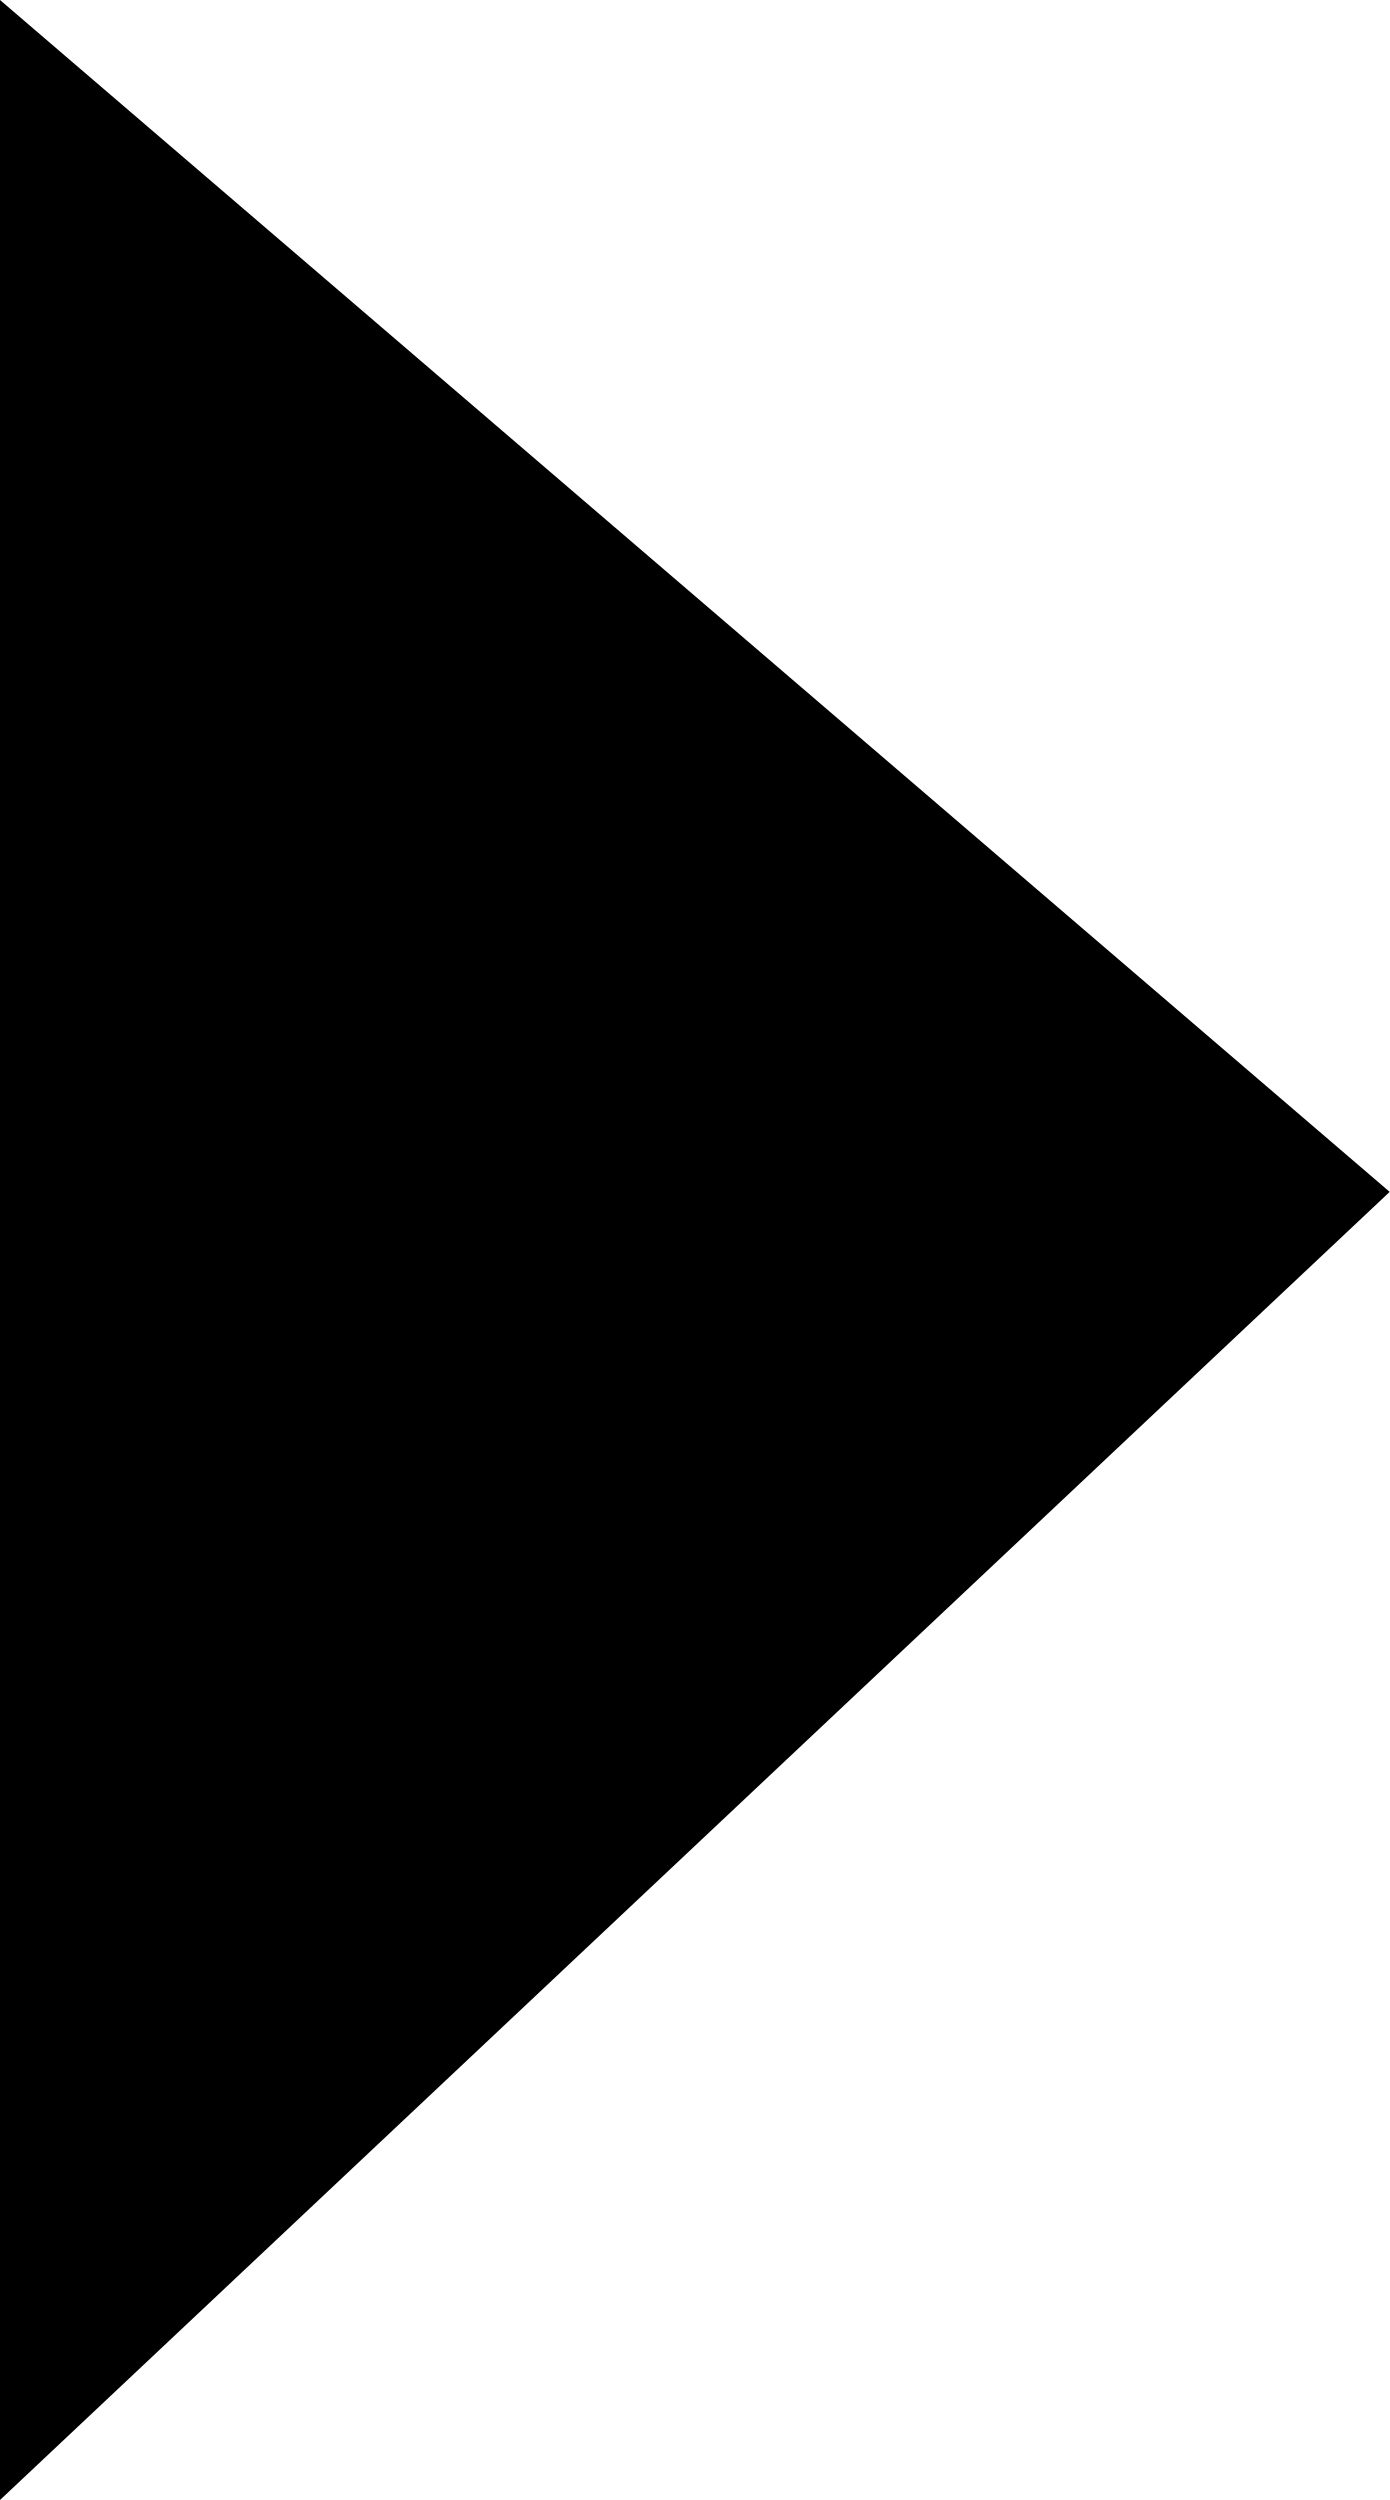
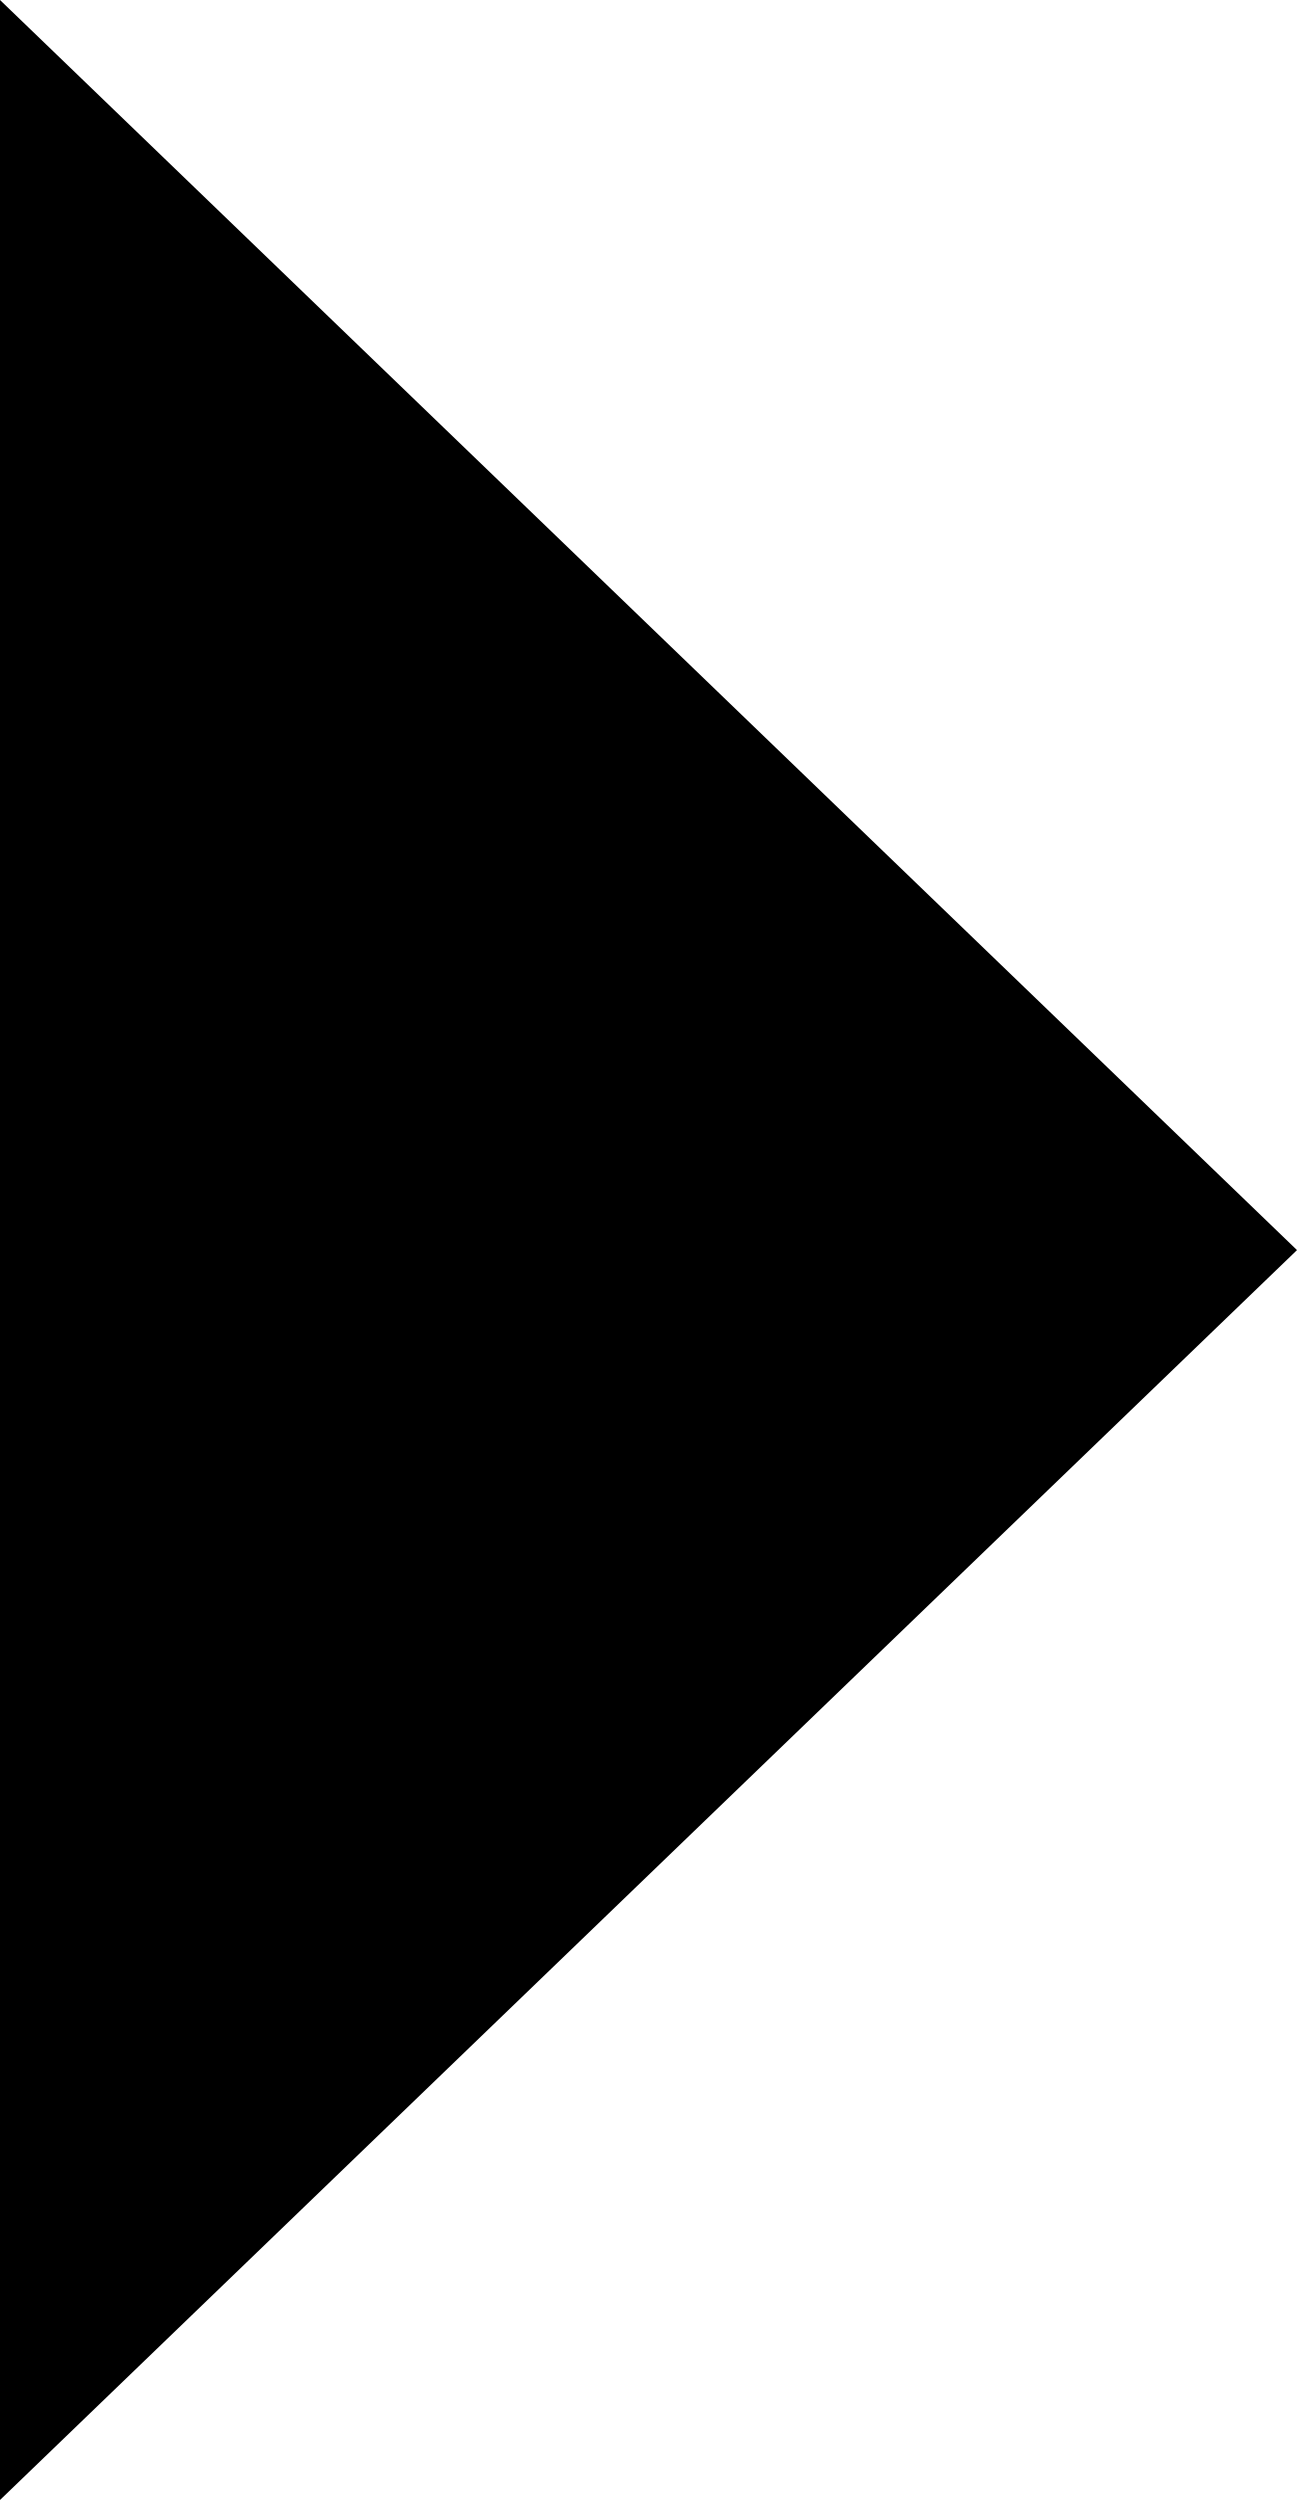
- <svg xmlns="http://www.w3.org/2000/svg" version="1.1" id="Layer_1" x="0px" y="0px" width="3.766px" height="6.775px" viewBox="0 0 3.766 6.775" enable-background="new 0 0 3.766 6.775" xml:space="preserve">
-   <polyline points="0,0 3.766,3.23 0,6.775 " />
+ <svg xmlns="http://www.w3.org/2000/svg" version="1.1" id="Layer_1" x="0px" y="0px" width="6.527px" height="12.581px" viewBox="0 0 6.527 12.581" enable-background="new 0 0 6.527 12.581" xml:space="preserve">
+   <polygon points="0,0 0,12.581 6.527,6.291 " />
</svg>
